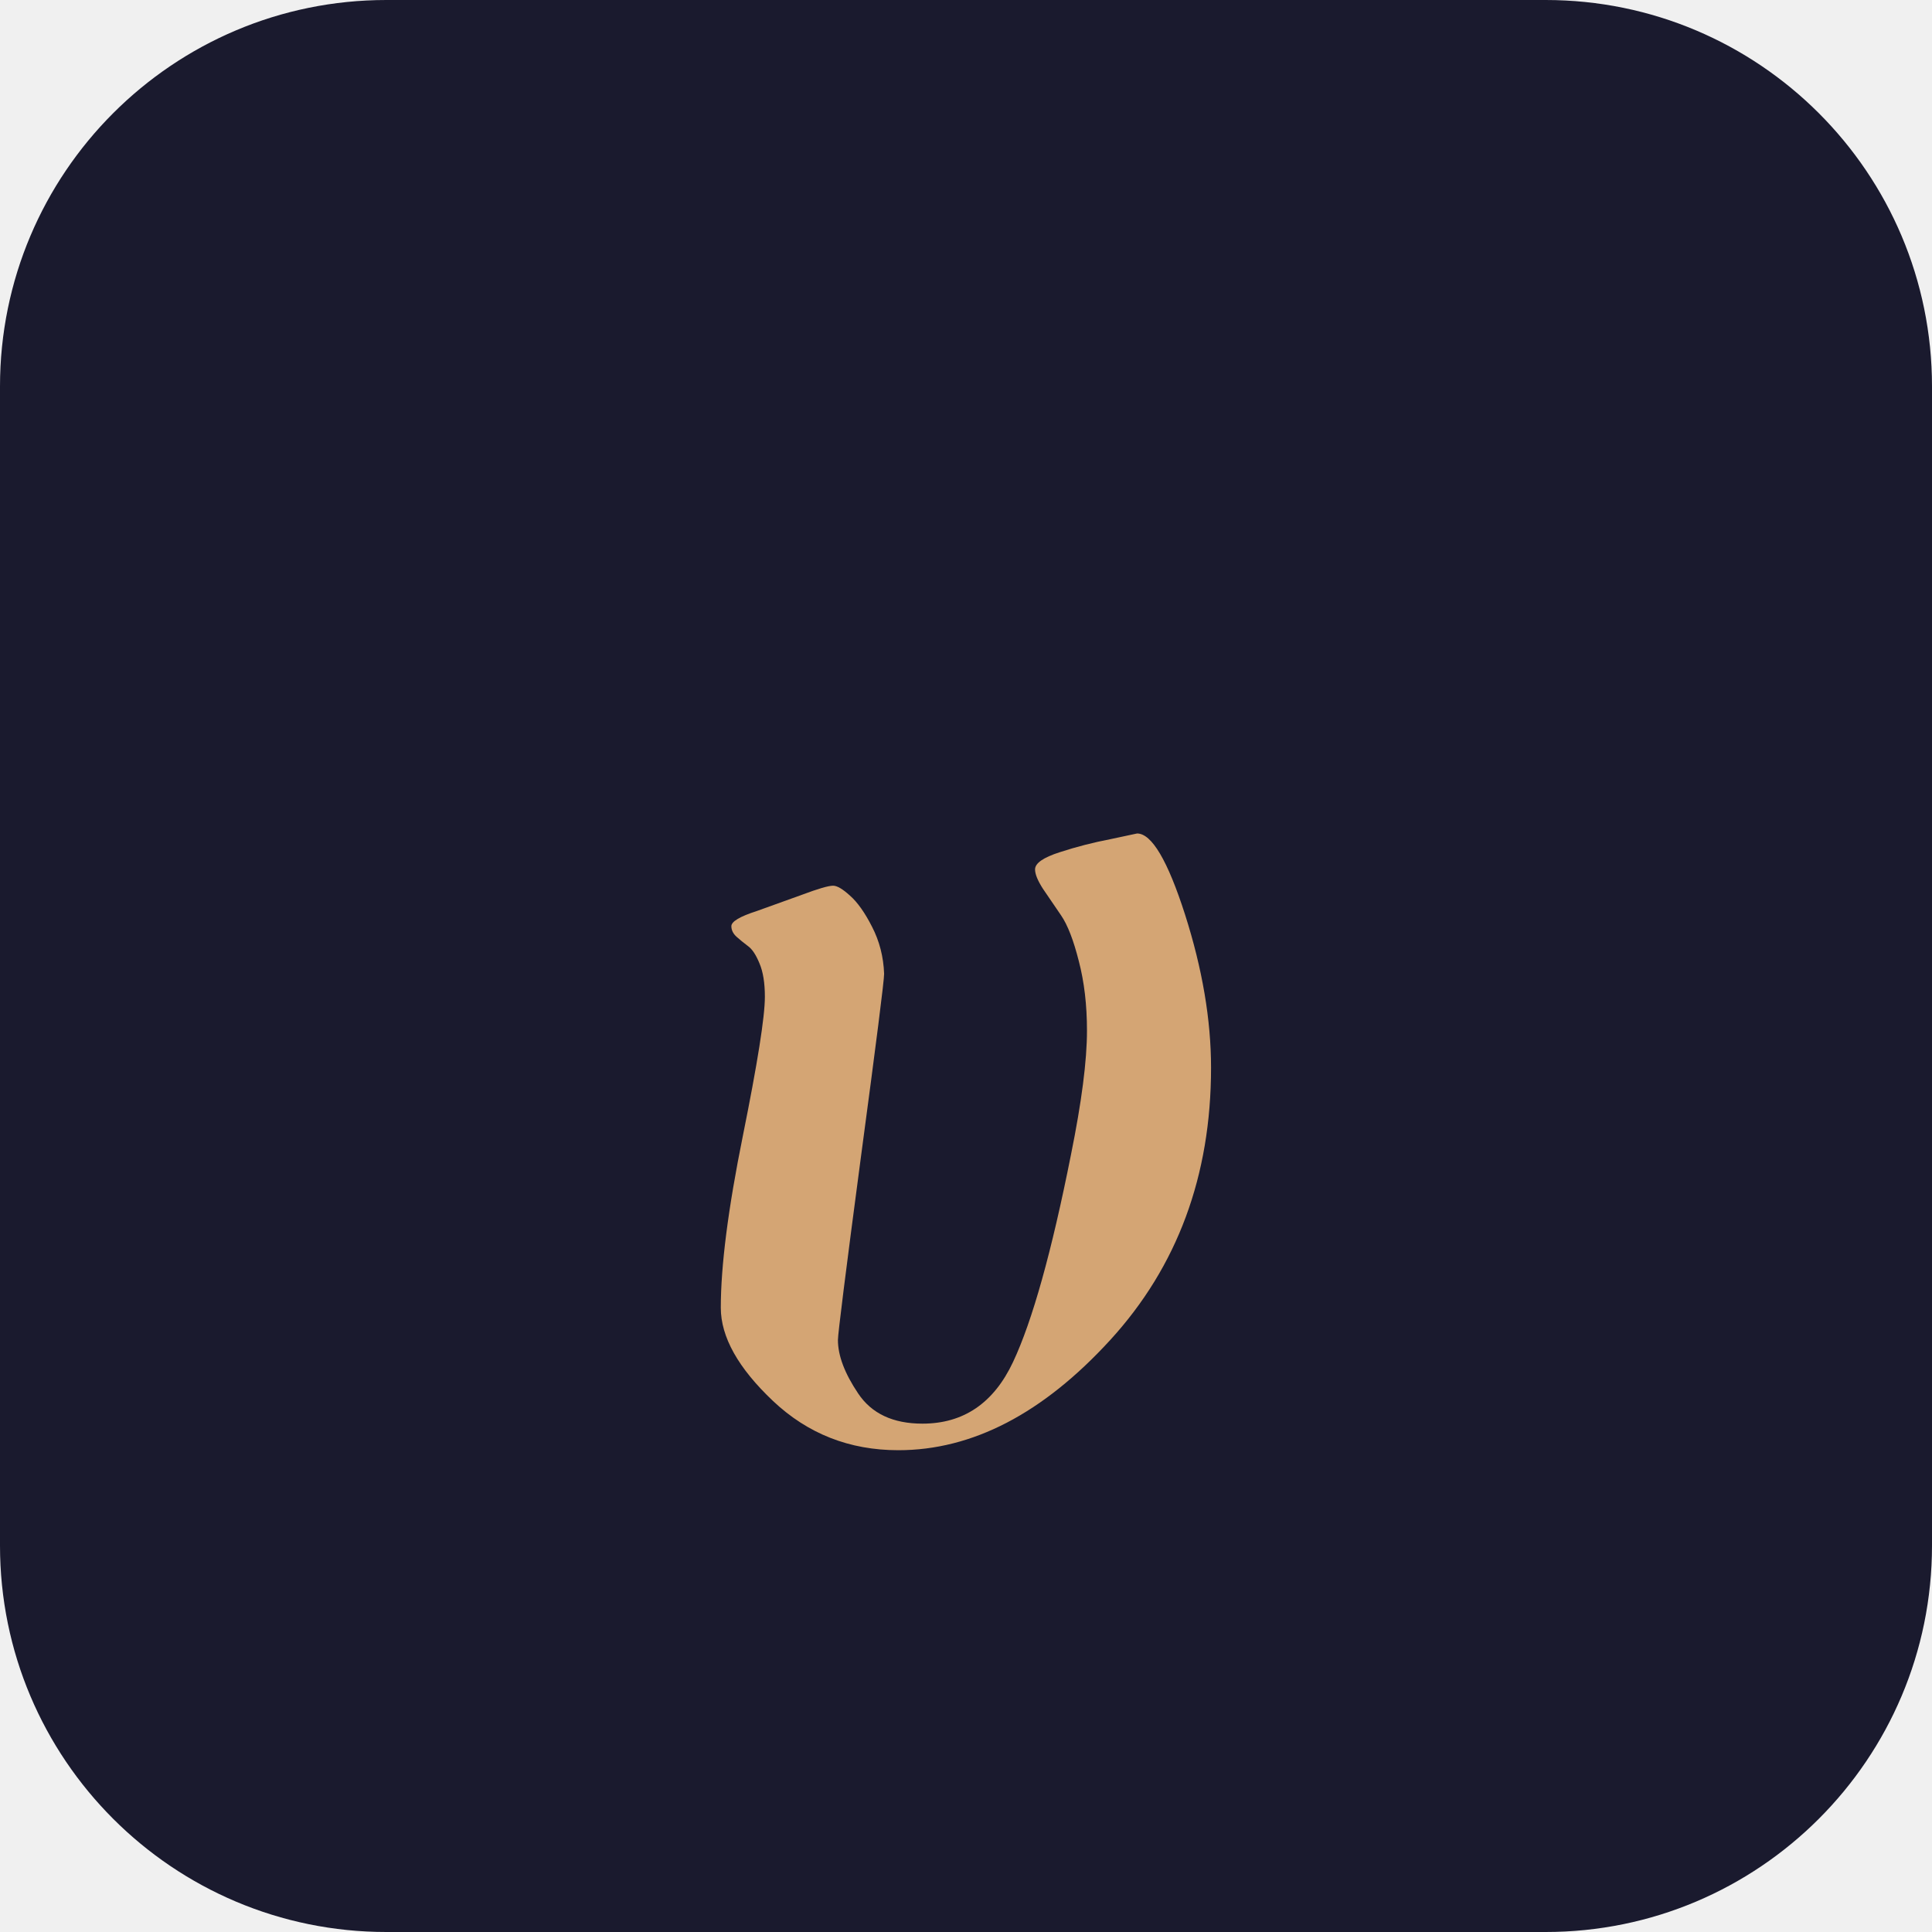
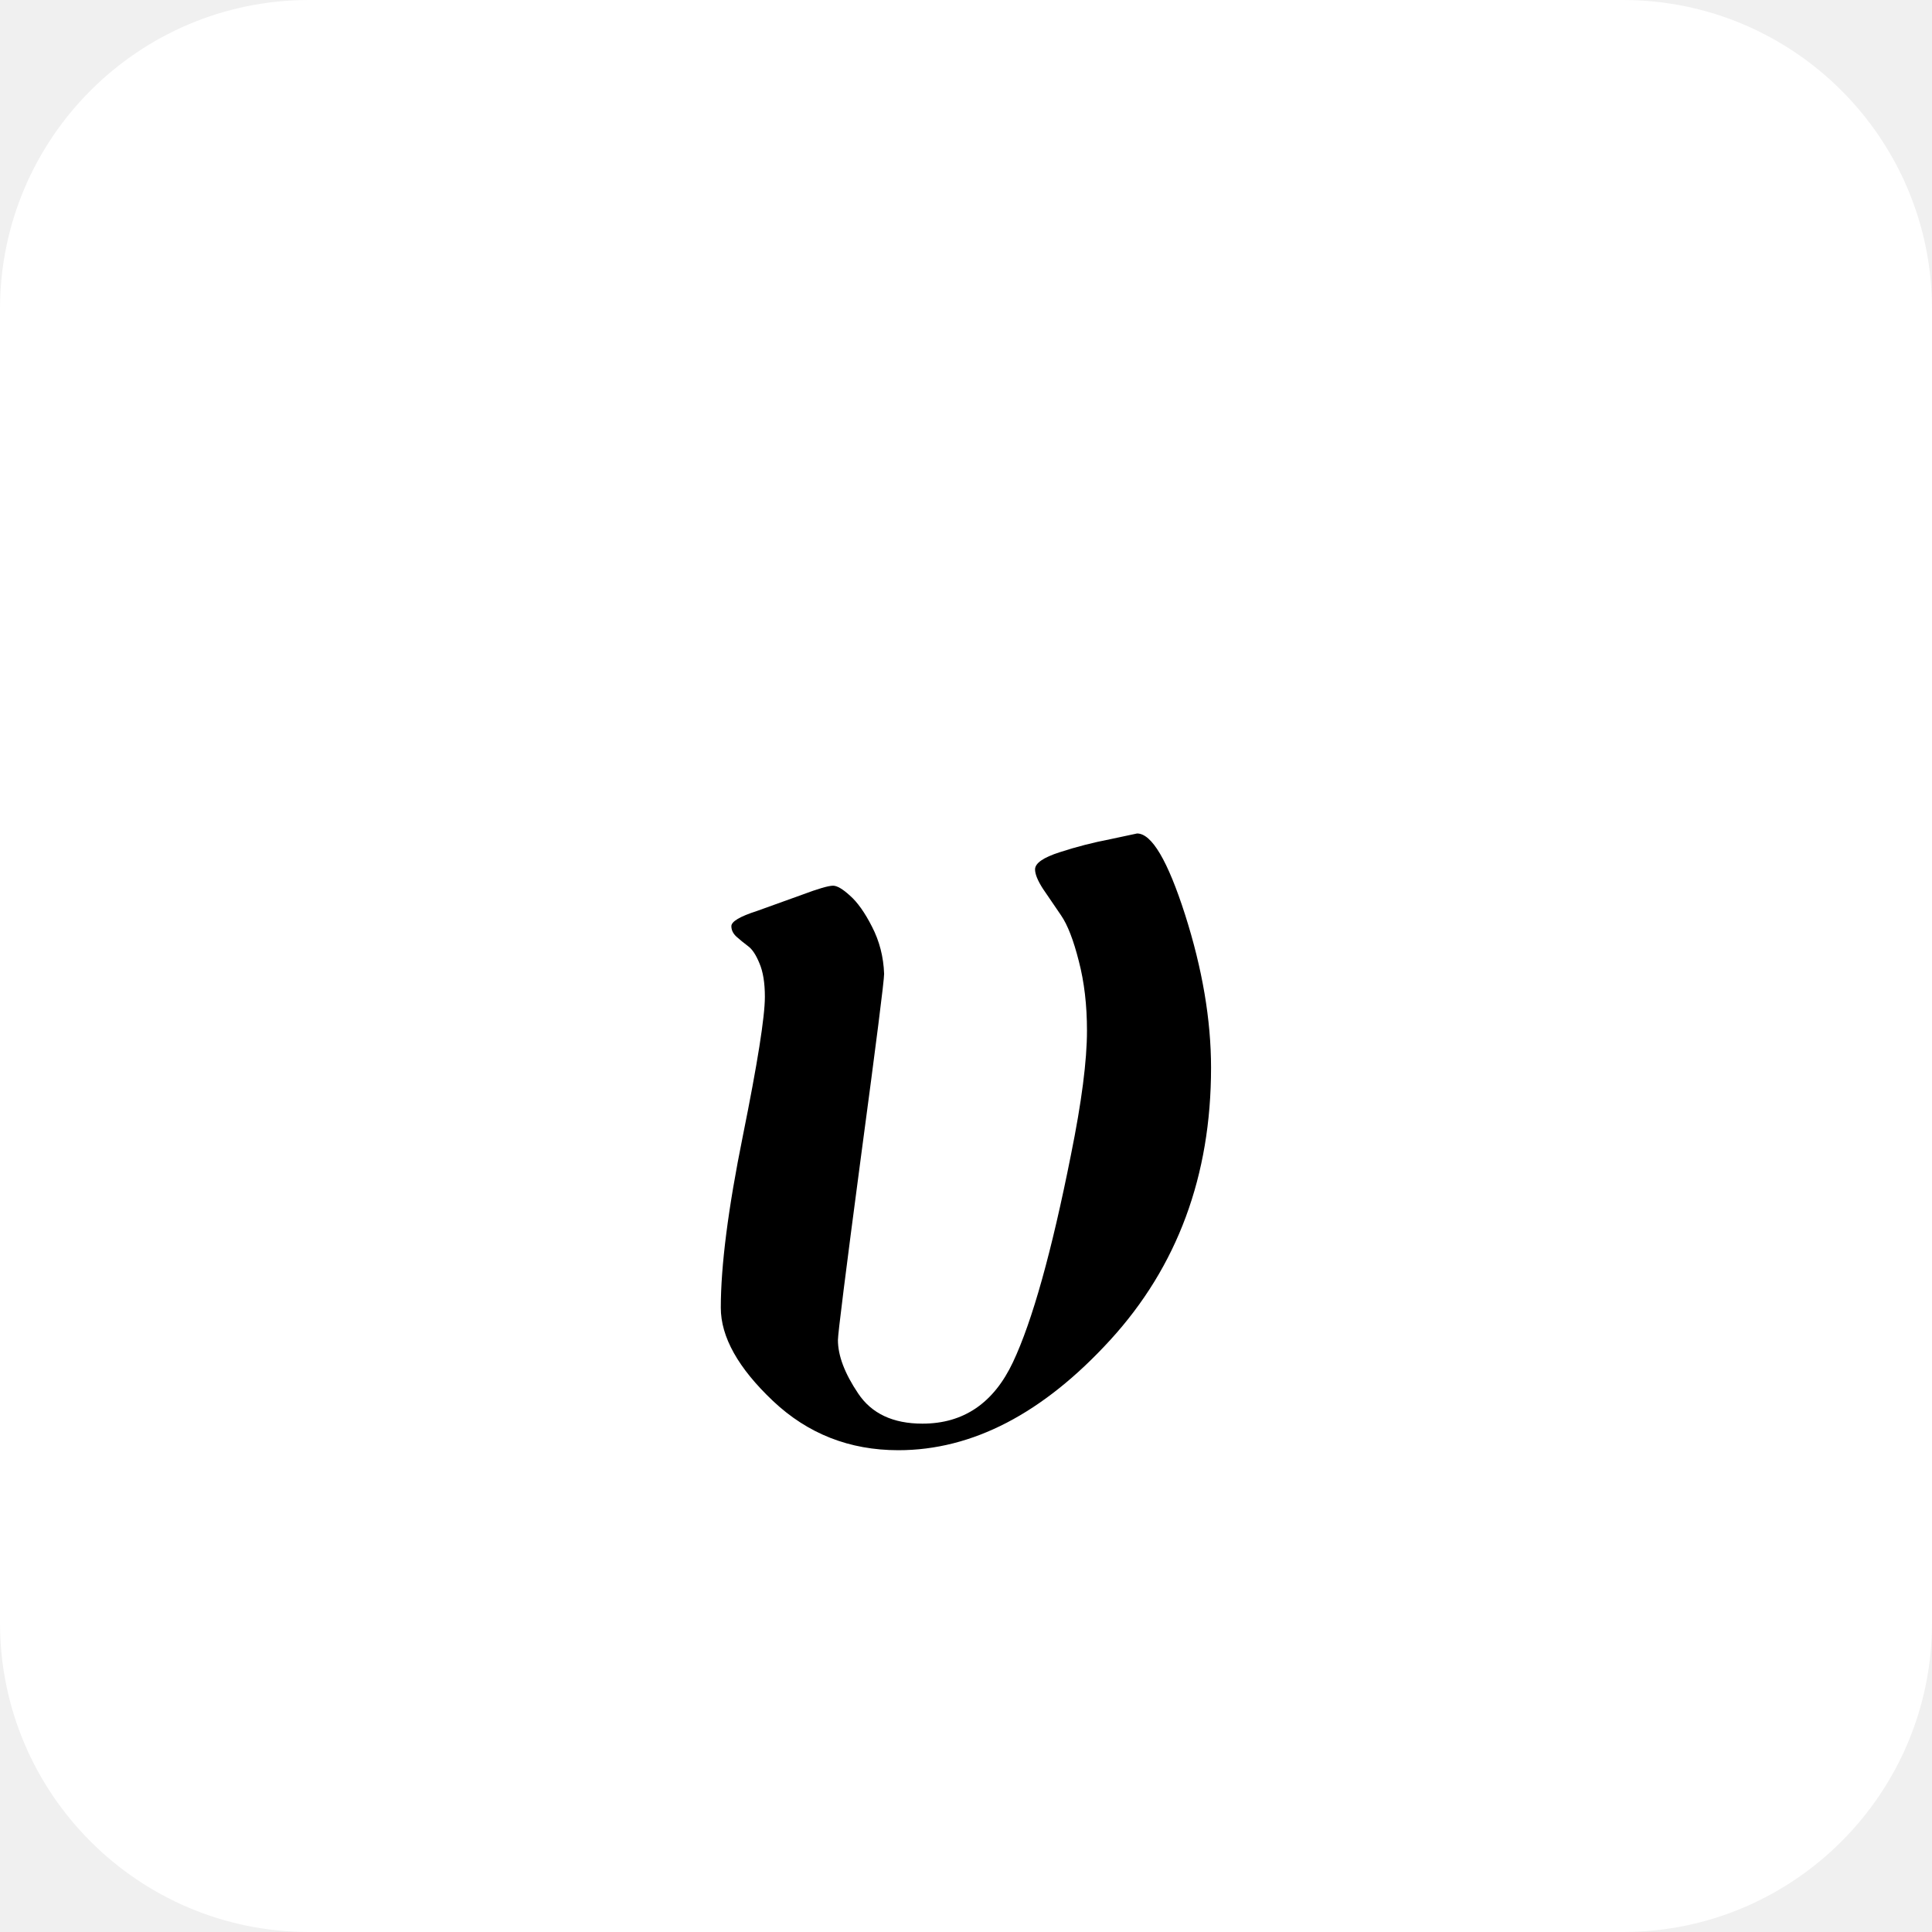
<svg xmlns="http://www.w3.org/2000/svg" viewBox="0 0 100 100">
-   <rect width="100" height="100" rx="20" fill="#1a1a2e" />
-   <text x="50" y="75" font-family="serif" font-size="60" fill="#d4a574" text-anchor="middle">ሀ</text>
+   <rect width="100" height="100" rx="16" fill="#ffffff" />
+   <text x="50" y="75" font-family="serif" font-size="60" fill="#000000" text-anchor="middle">ሀ</text>
</svg>
